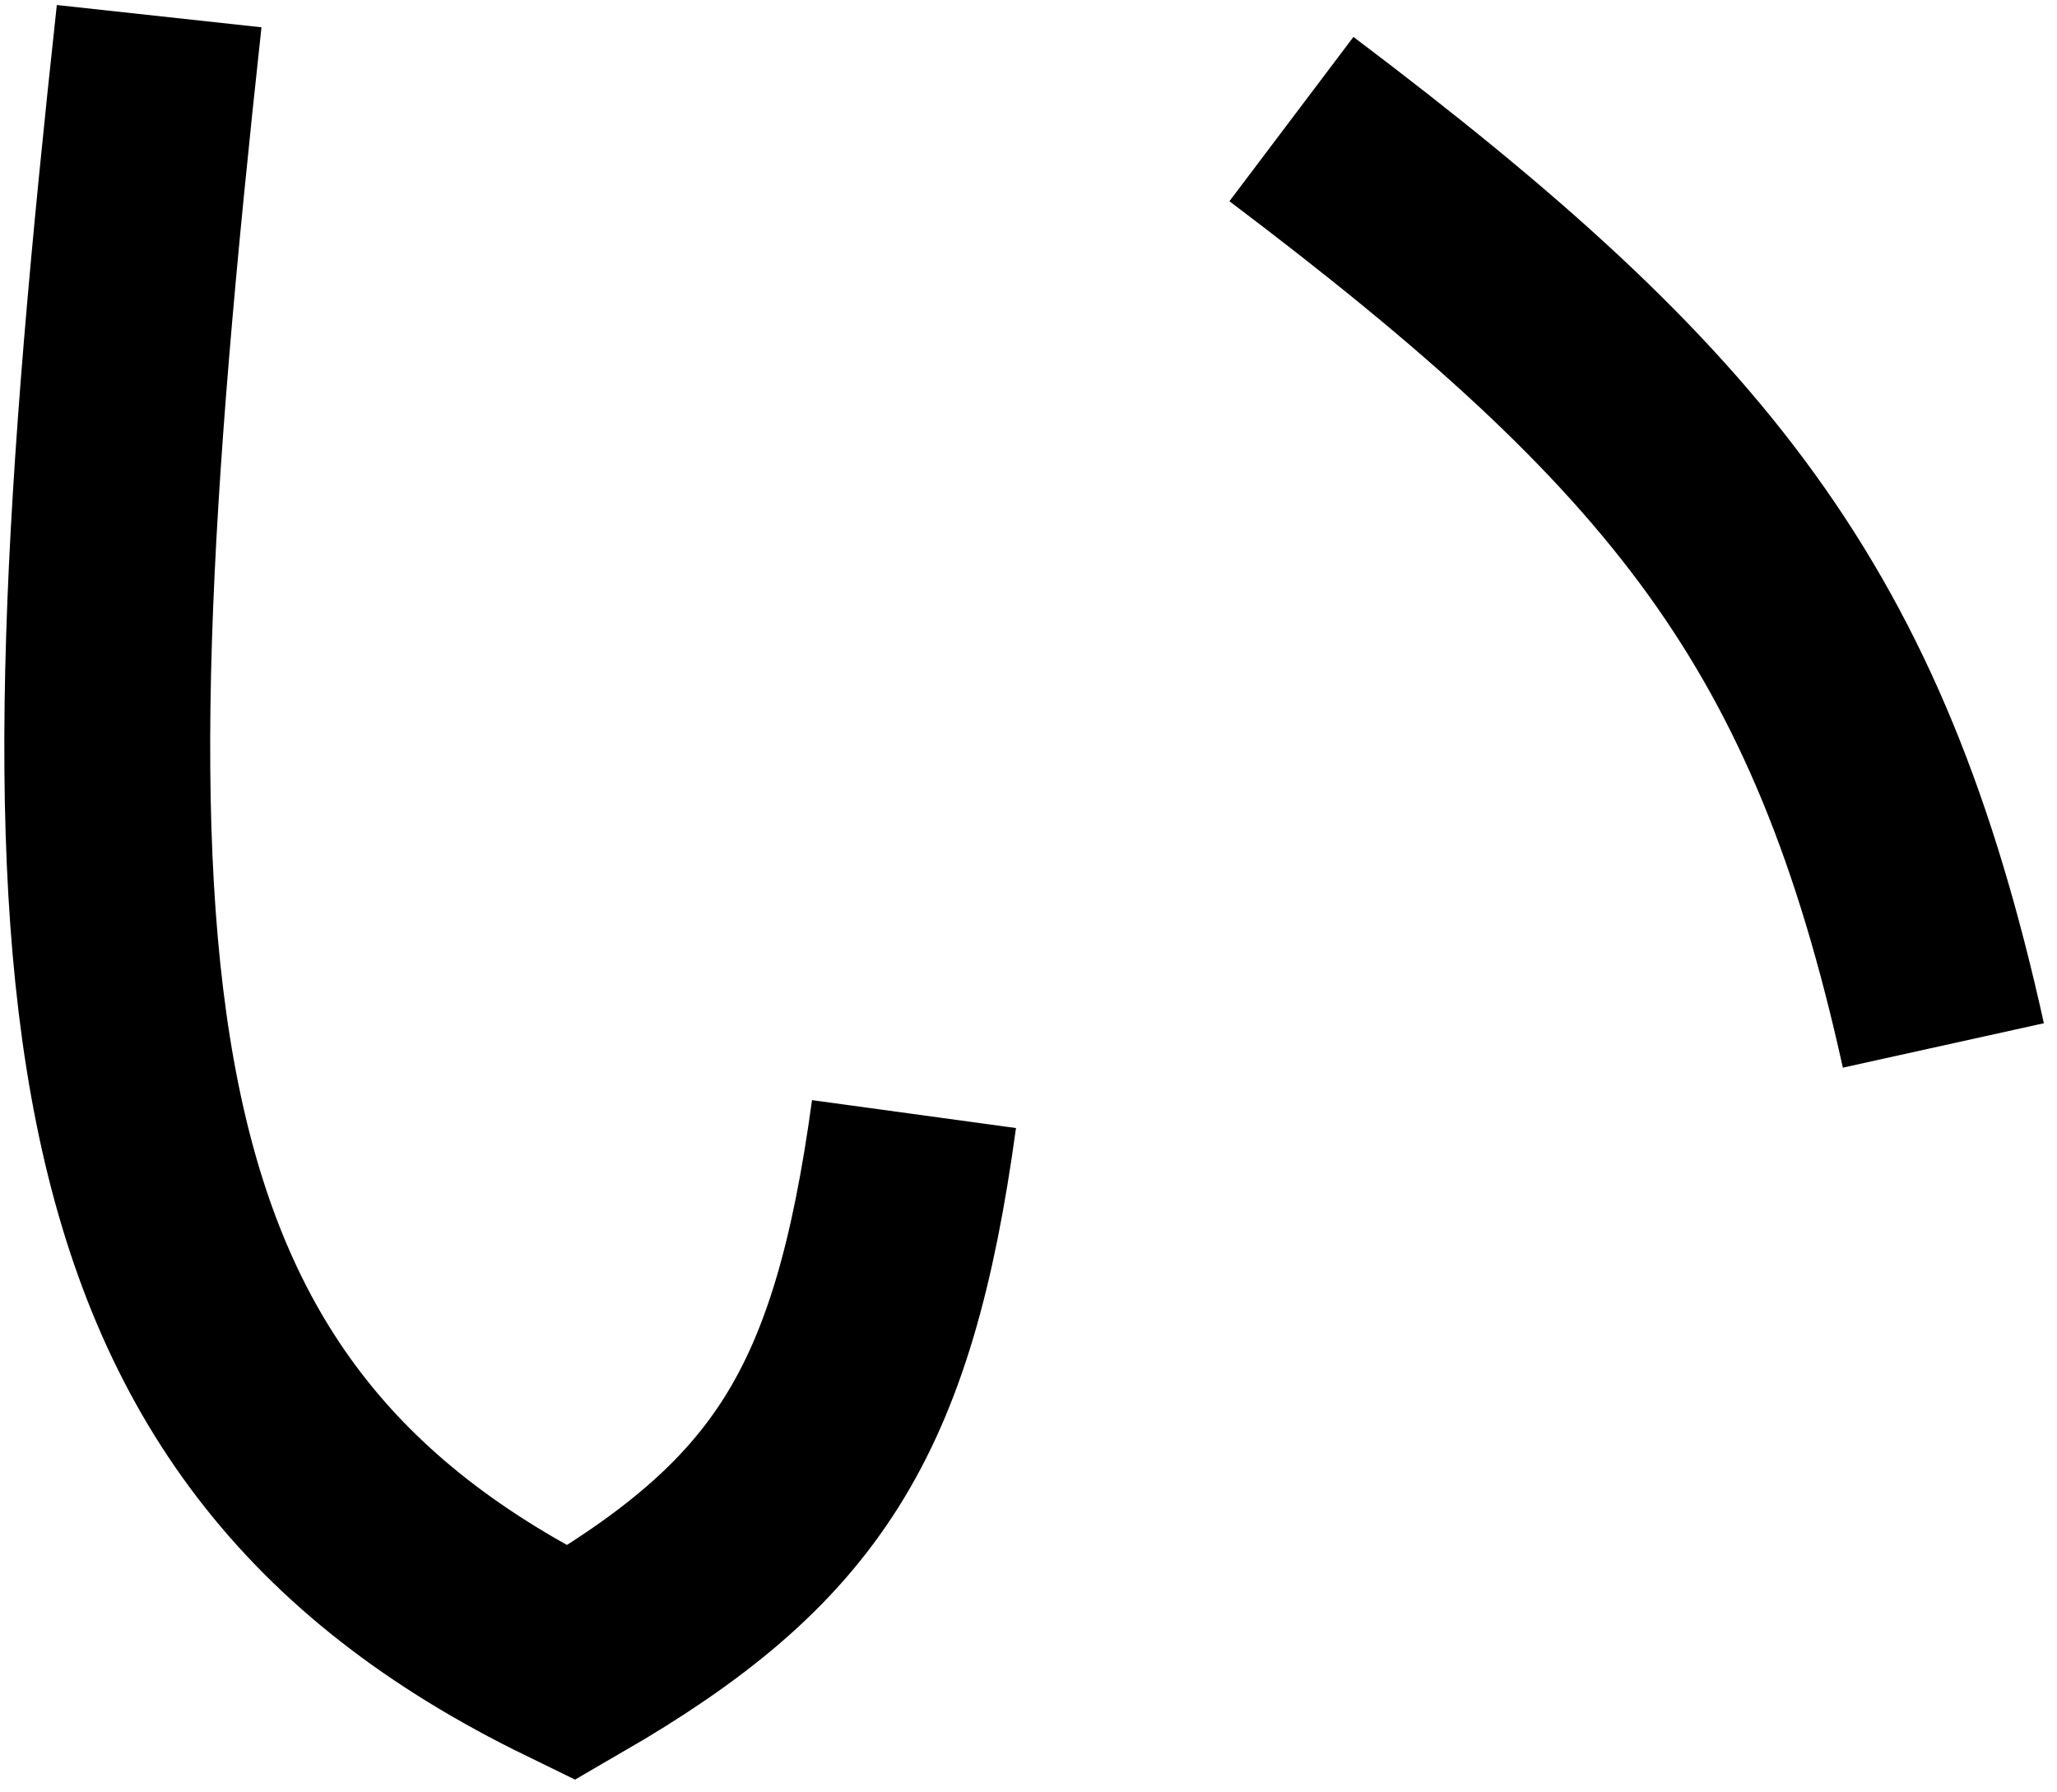
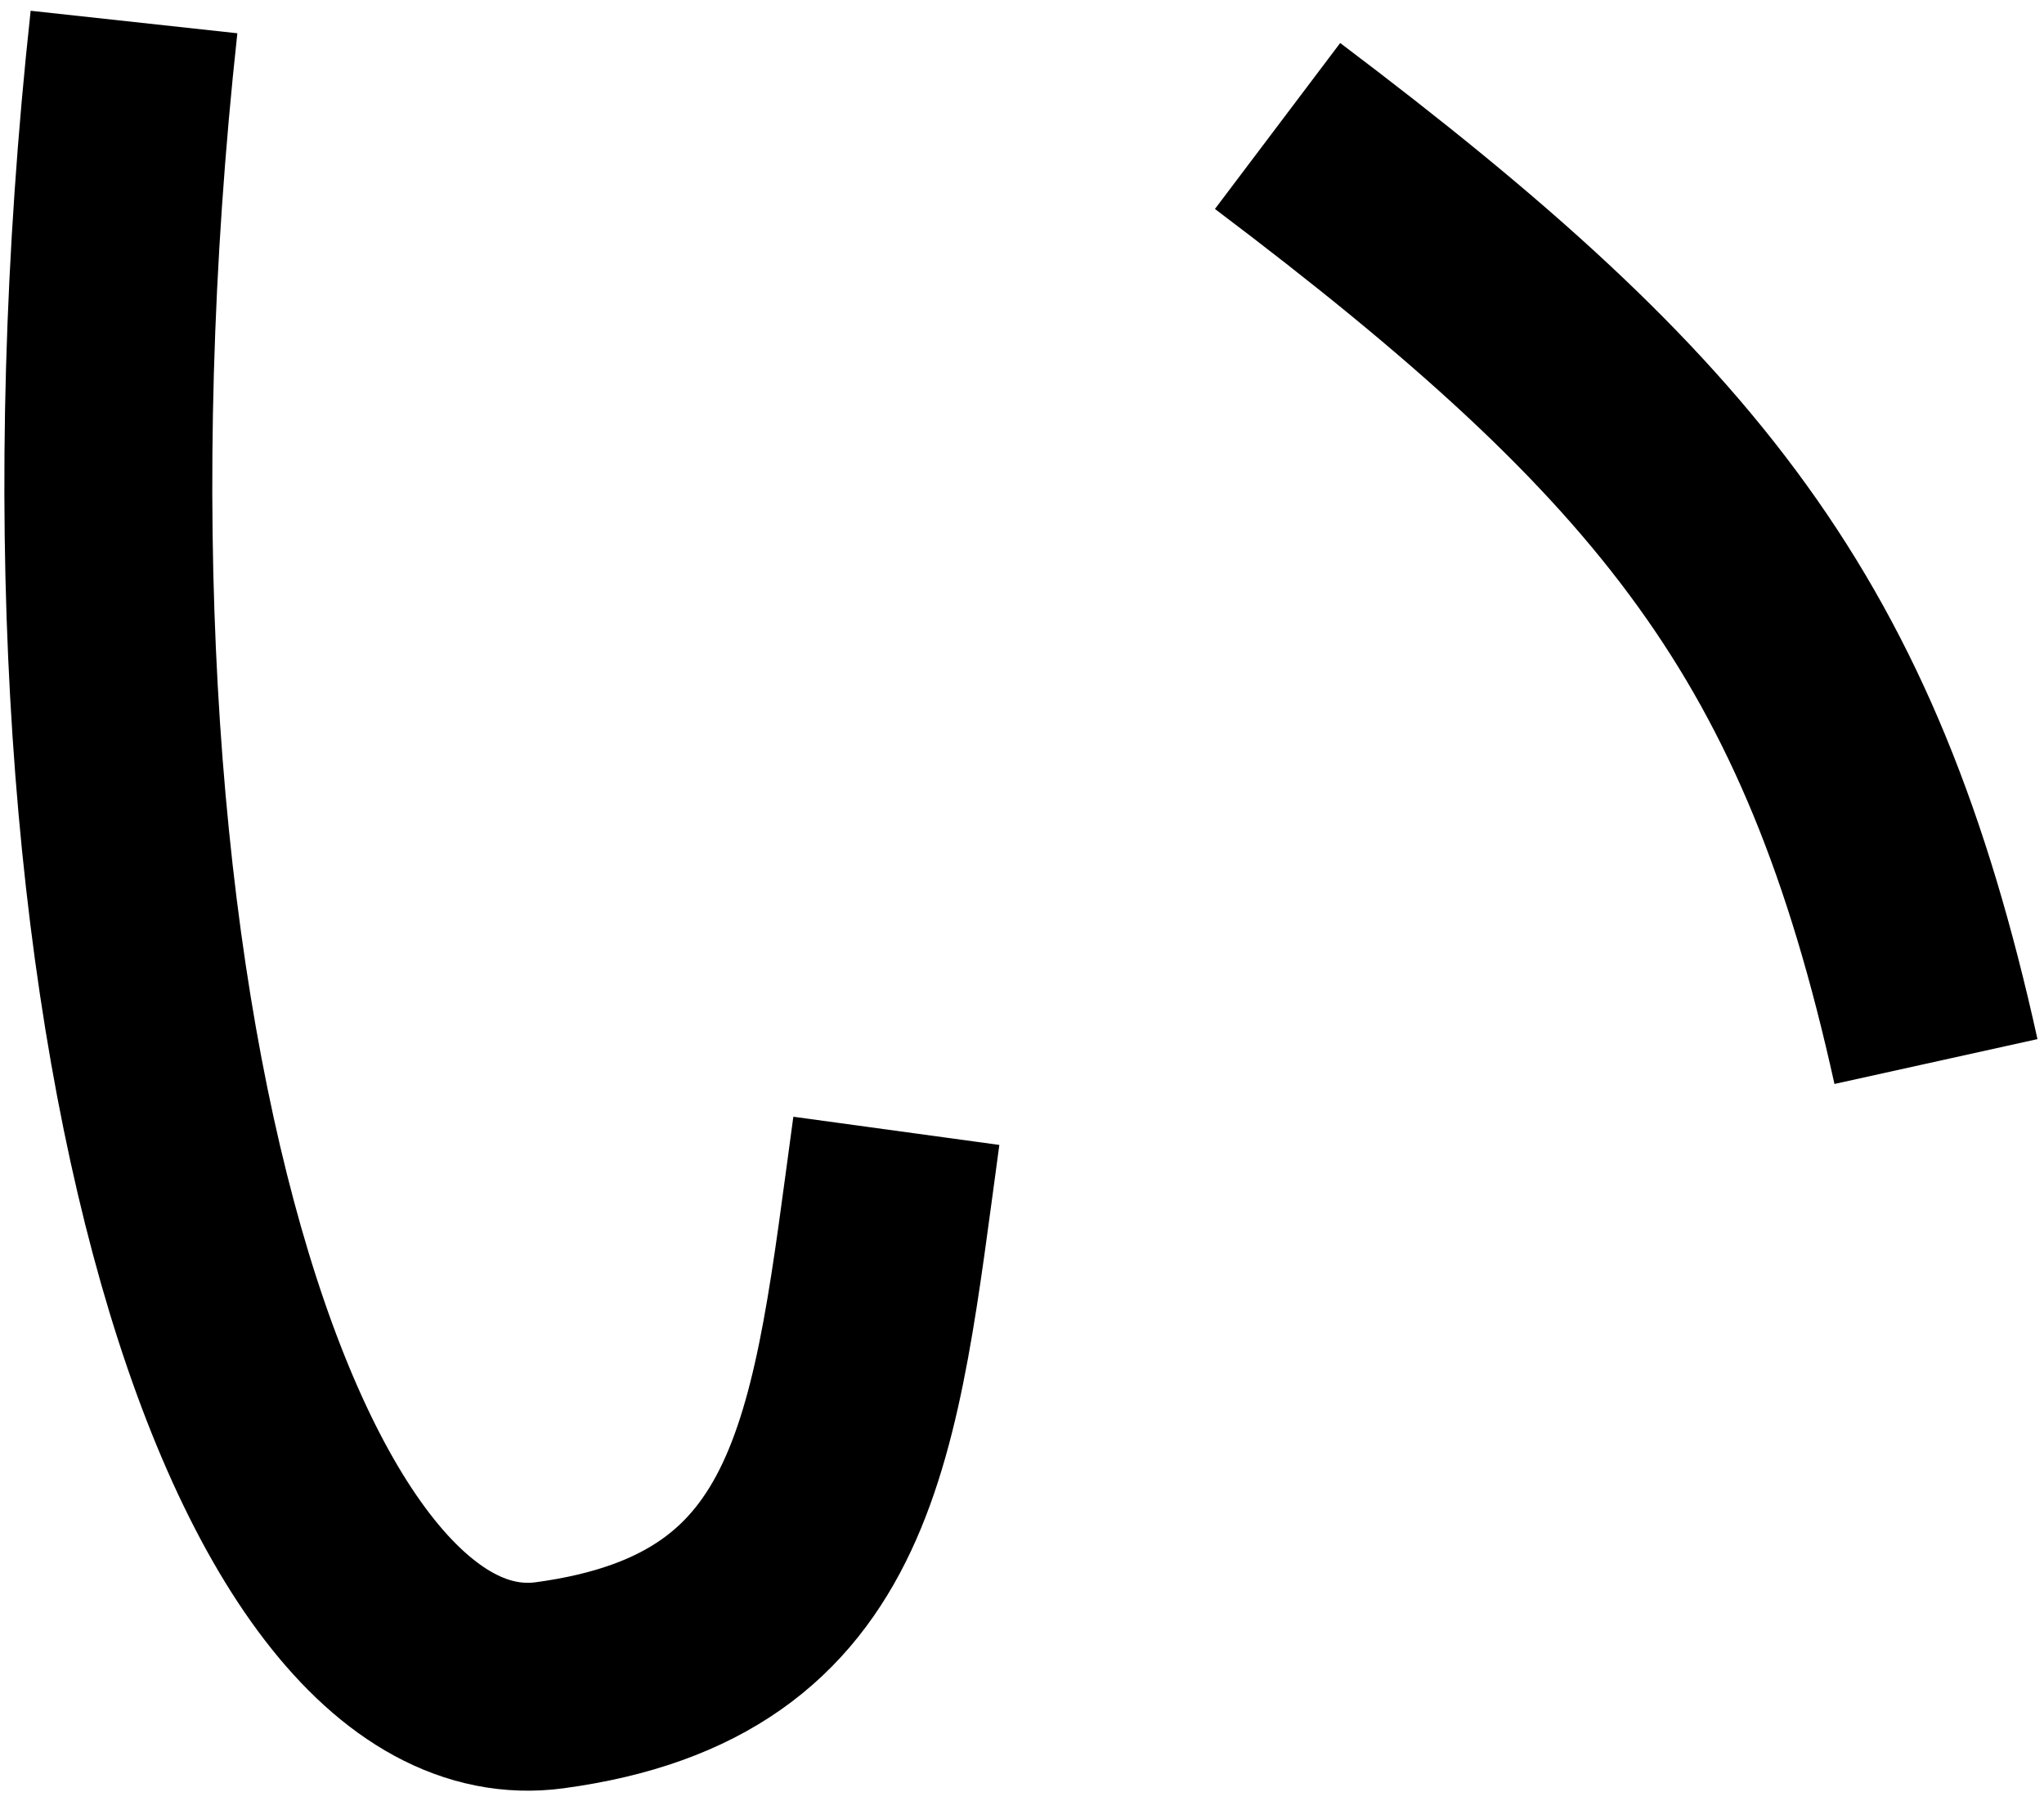
- <svg xmlns="http://www.w3.org/2000/svg" width="62" height="54" viewBox="0 0 62 54" fill="none">
-   <path d="M4.797 0.487C1.686 29.075 2.008 42.714 17.207 50.128C23.999 46.194 26.312 42.617 27.549 33.581M38.925 3.589C50.97 12.679 55.723 18.608 58.575 31.512" stroke="black" stroke-width="6.205" />
+ <svg xmlns="http://www.w3.org/2000/svg" width="61" height="54" viewBox="0 0 61 54" fill="none">
+   <path d="M3.999 0.657C0.887 29.245 7.702 51.478 16.409 50.298C25.116 49.119 25.513 42.787 26.75 33.751M38.127 3.76C50.171 12.849 54.925 18.778 57.776 31.683" stroke="black" stroke-width="6.205" />
</svg>
